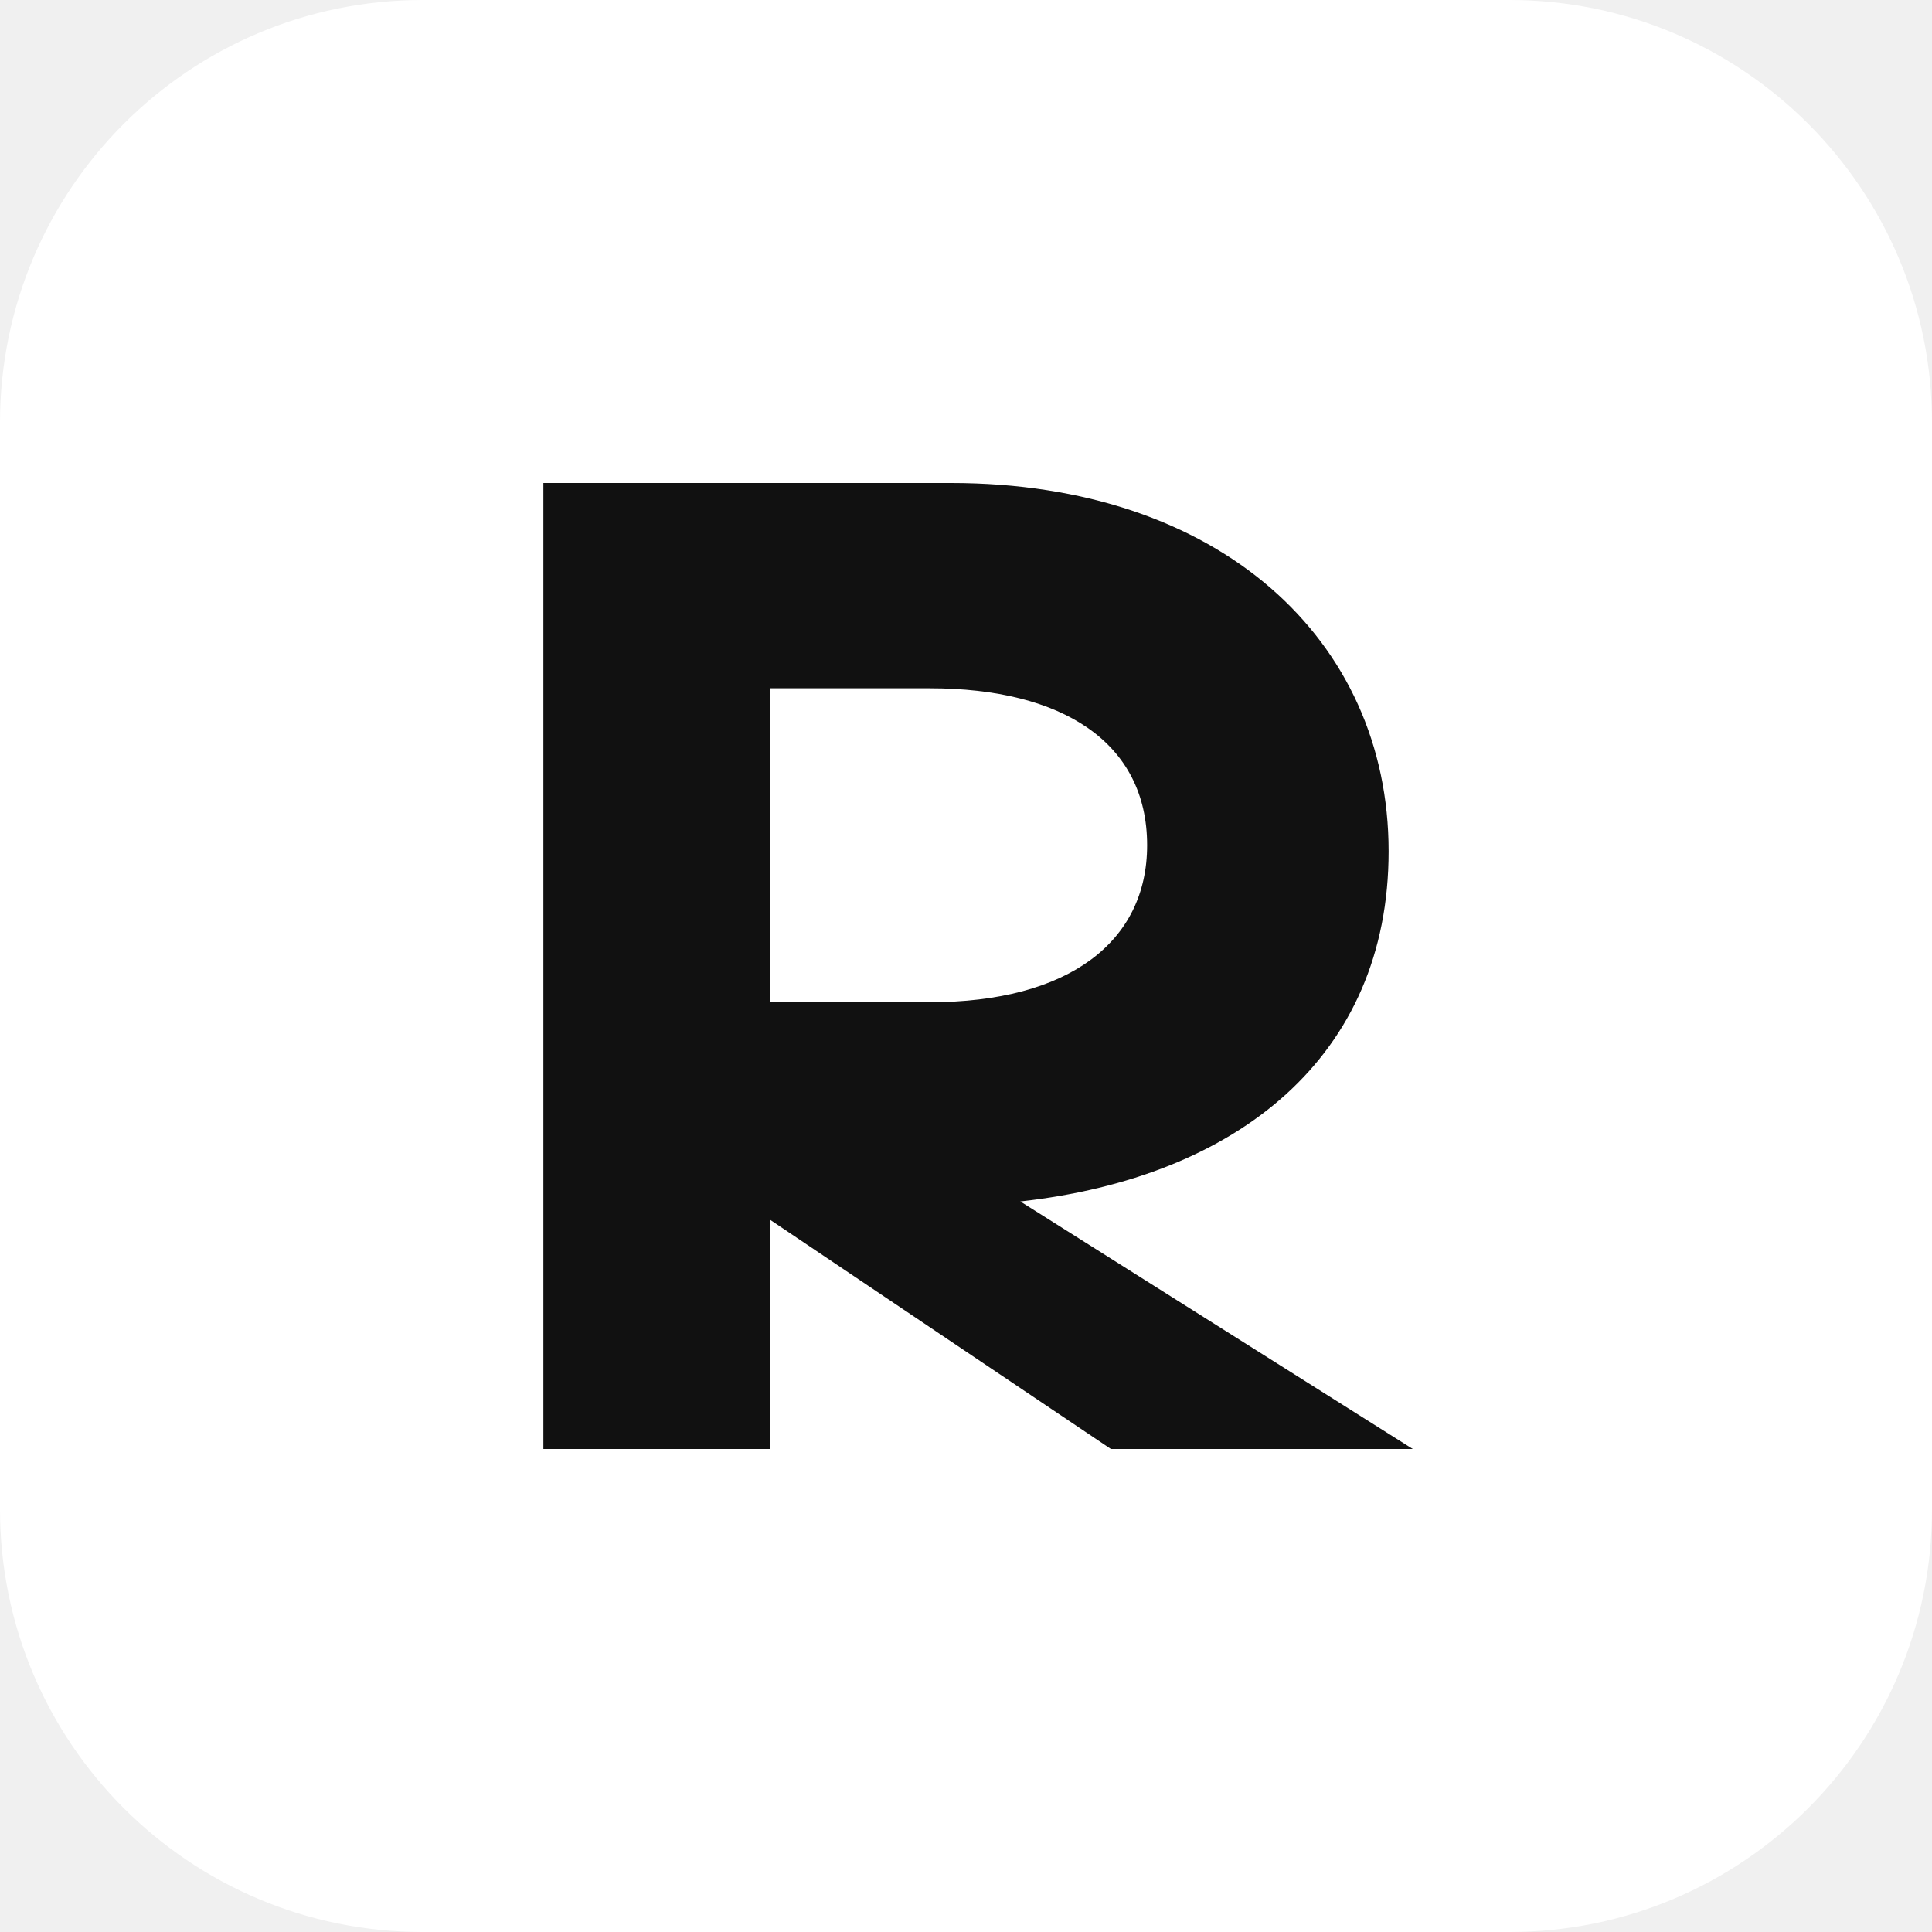
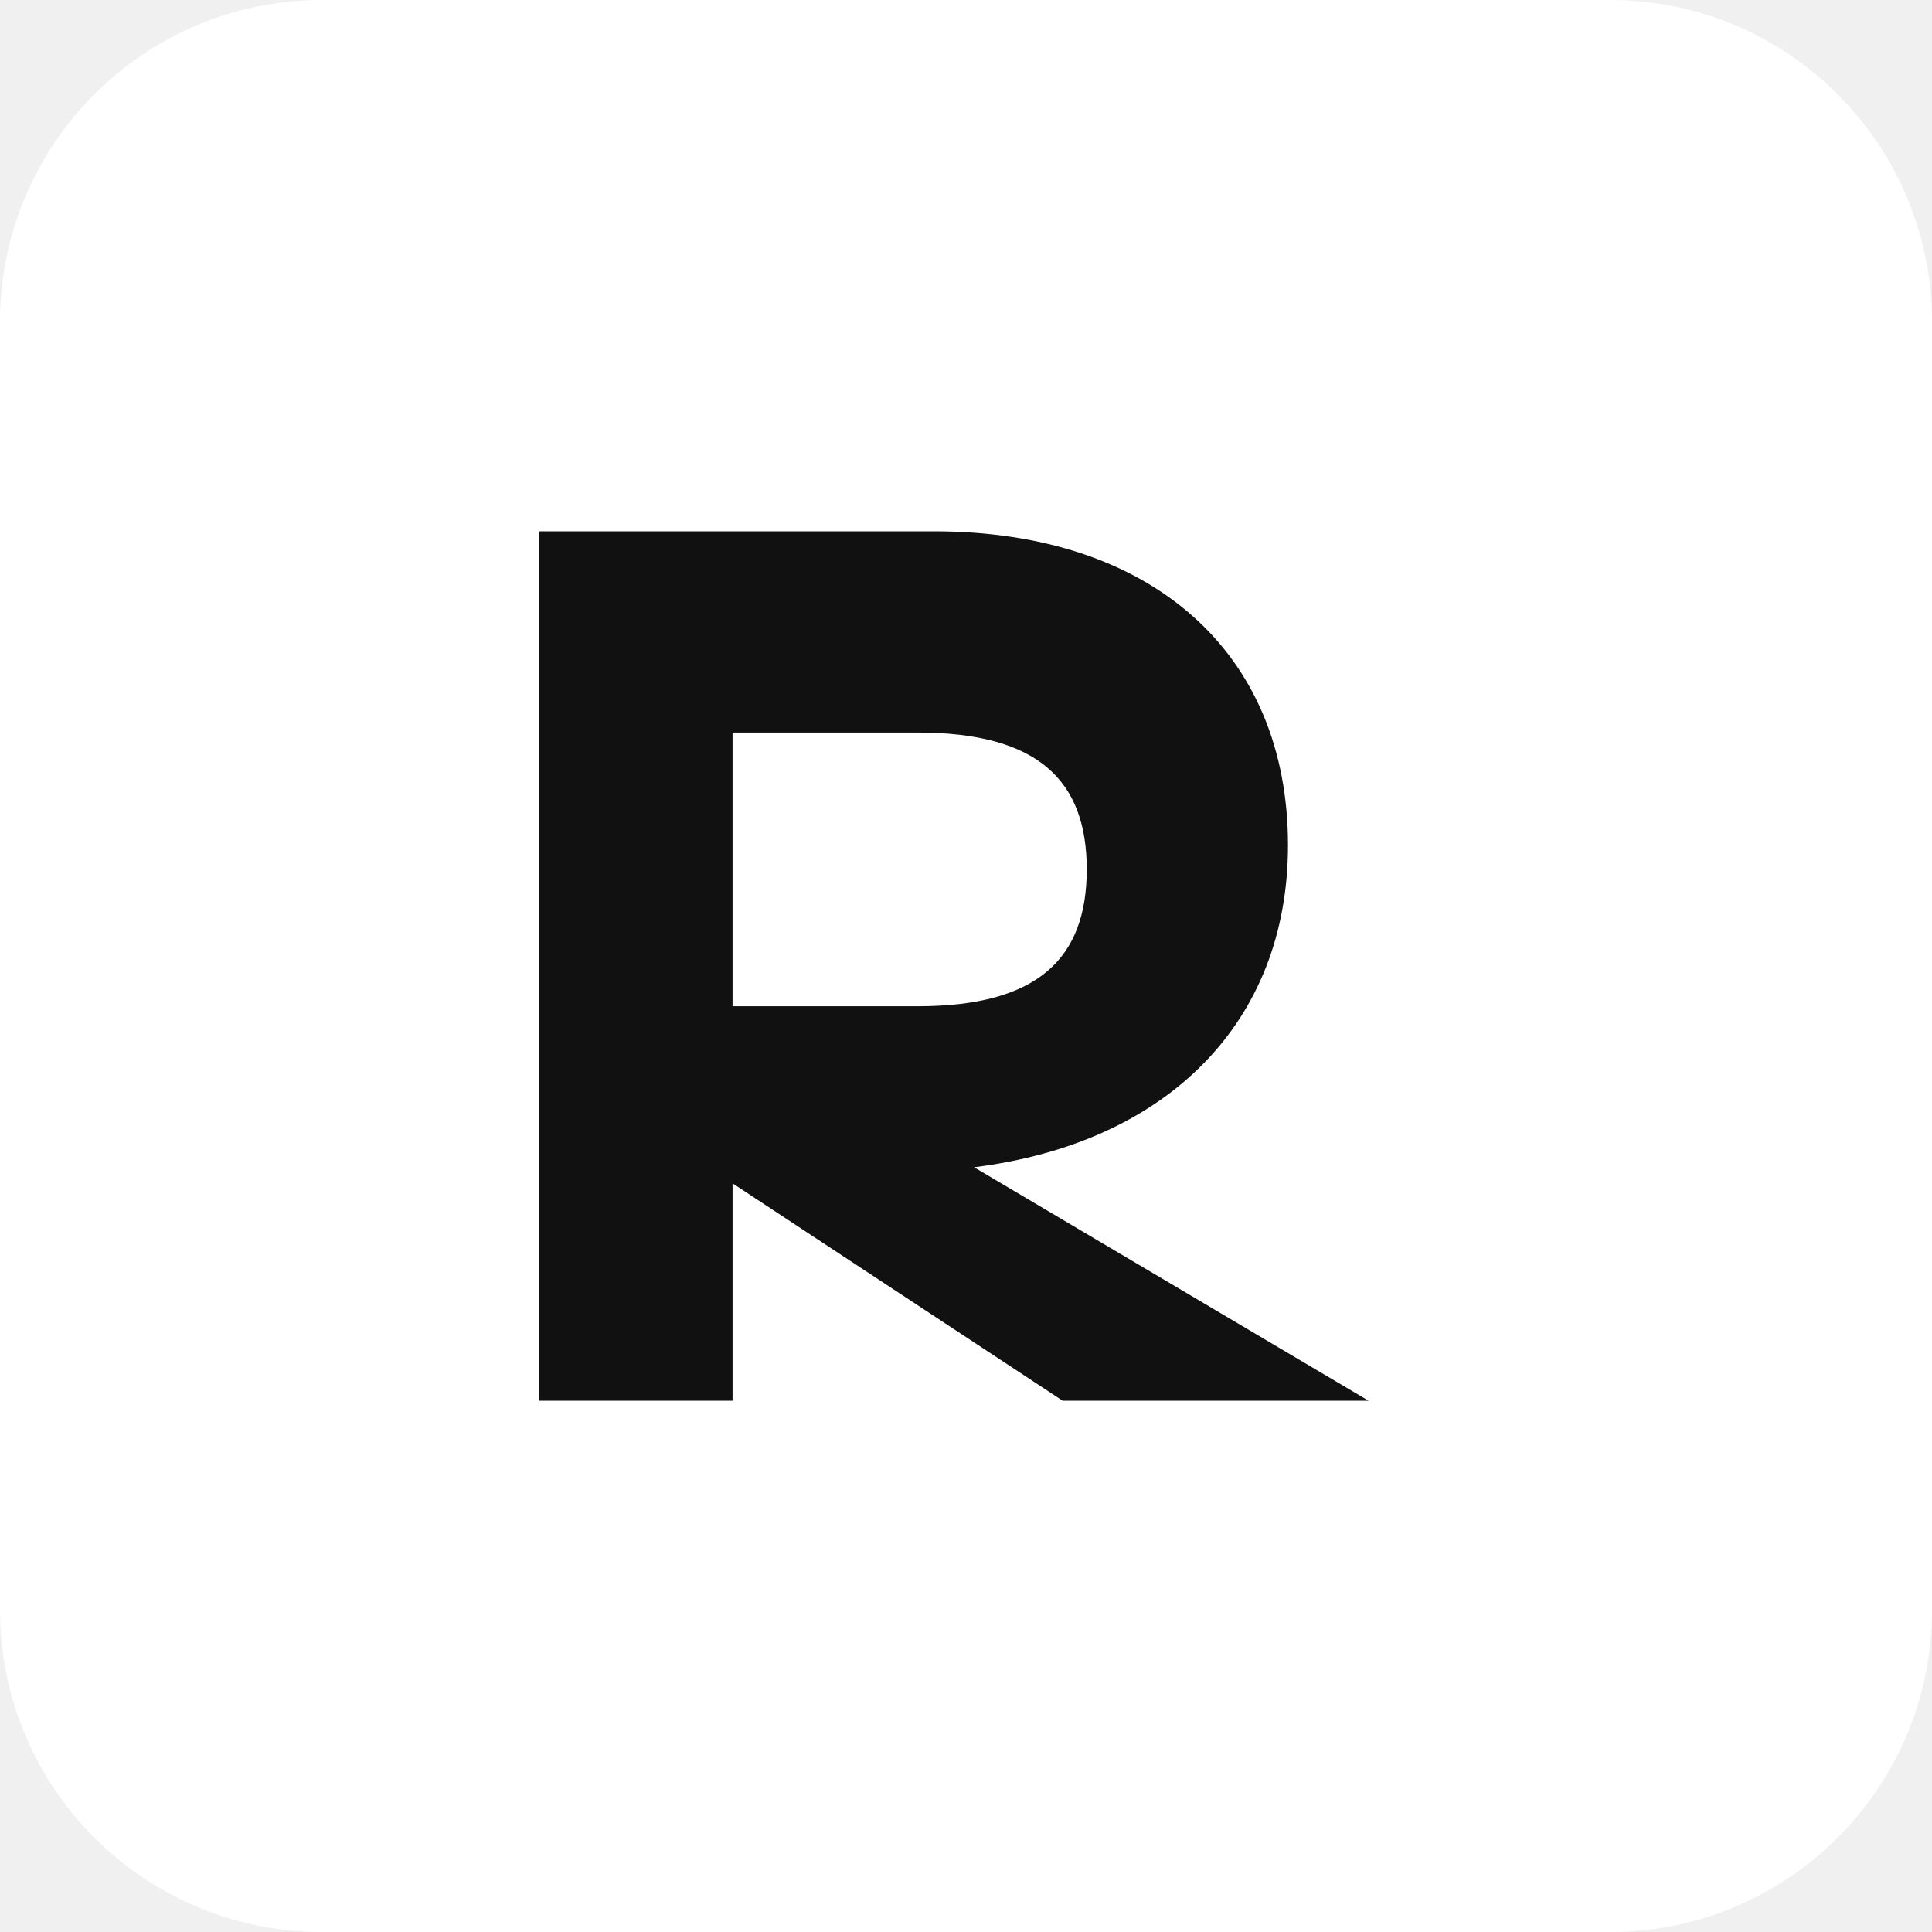
- <svg xmlns="http://www.w3.org/2000/svg" width="64" height="64" viewBox="0 0 64 64">
-   <rect width="64" height="64" rx="14" fill="#fff" />
-   <path d="M18 48V16h13.5C40.4 16 46 21.2 46 28.2 46 35 41 39 33.8 39.8L46.8 48h-10L25.5 40.4V48H18Zm7.5-25.2v10.4h5.3c4.6 0 7.2-2 7.2-5.2 0-3.4-2.8-5.2-7.2-5.2h-5.3Z" fill="#111" />
+ <svg xmlns="http://www.w3.org/2000/svg" width="240" height="240" viewBox="0 0 240 240">
+   <rect width="240" height="240" rx="40" fill="#fff" />
+   <path d="M67 174V66H116C143 66 160 81 160 105C160 127 145 142 121 145L170 174H132L91 147V174H67ZM91 91V125H114C129 125 135 119 135 108C135 97 129 91 114 91H91Z" fill="#111" />
</svg>
